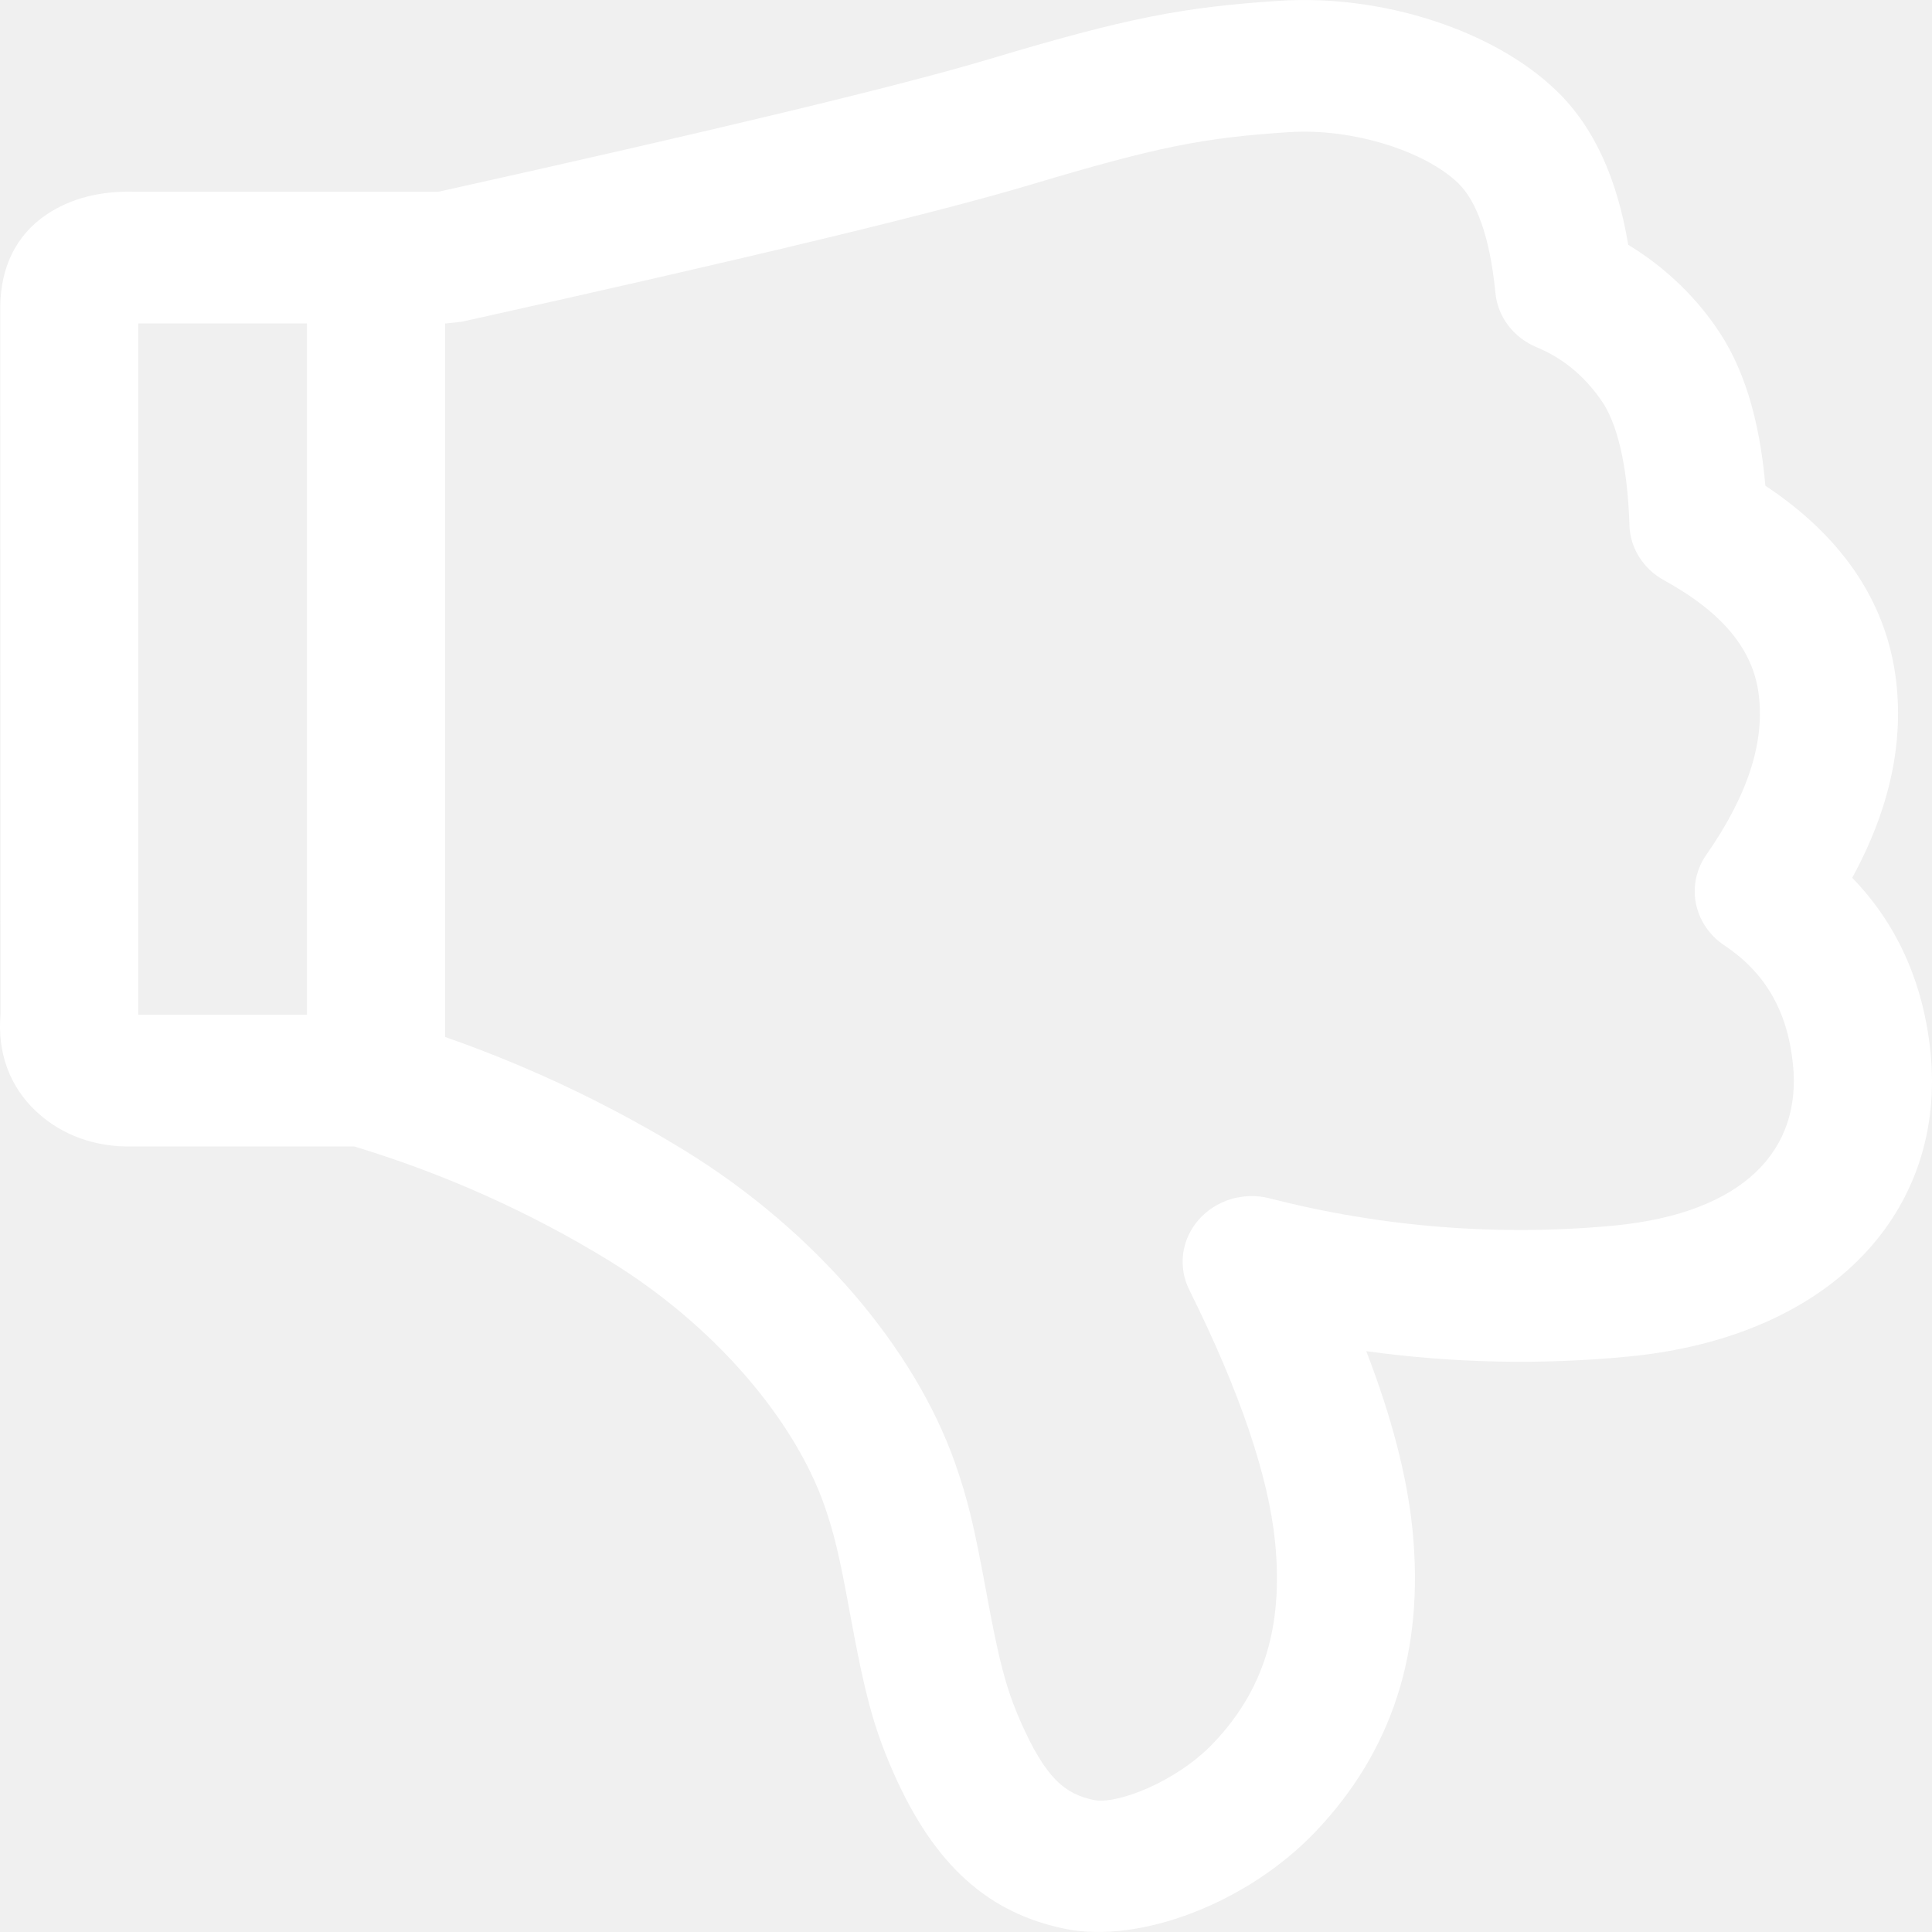
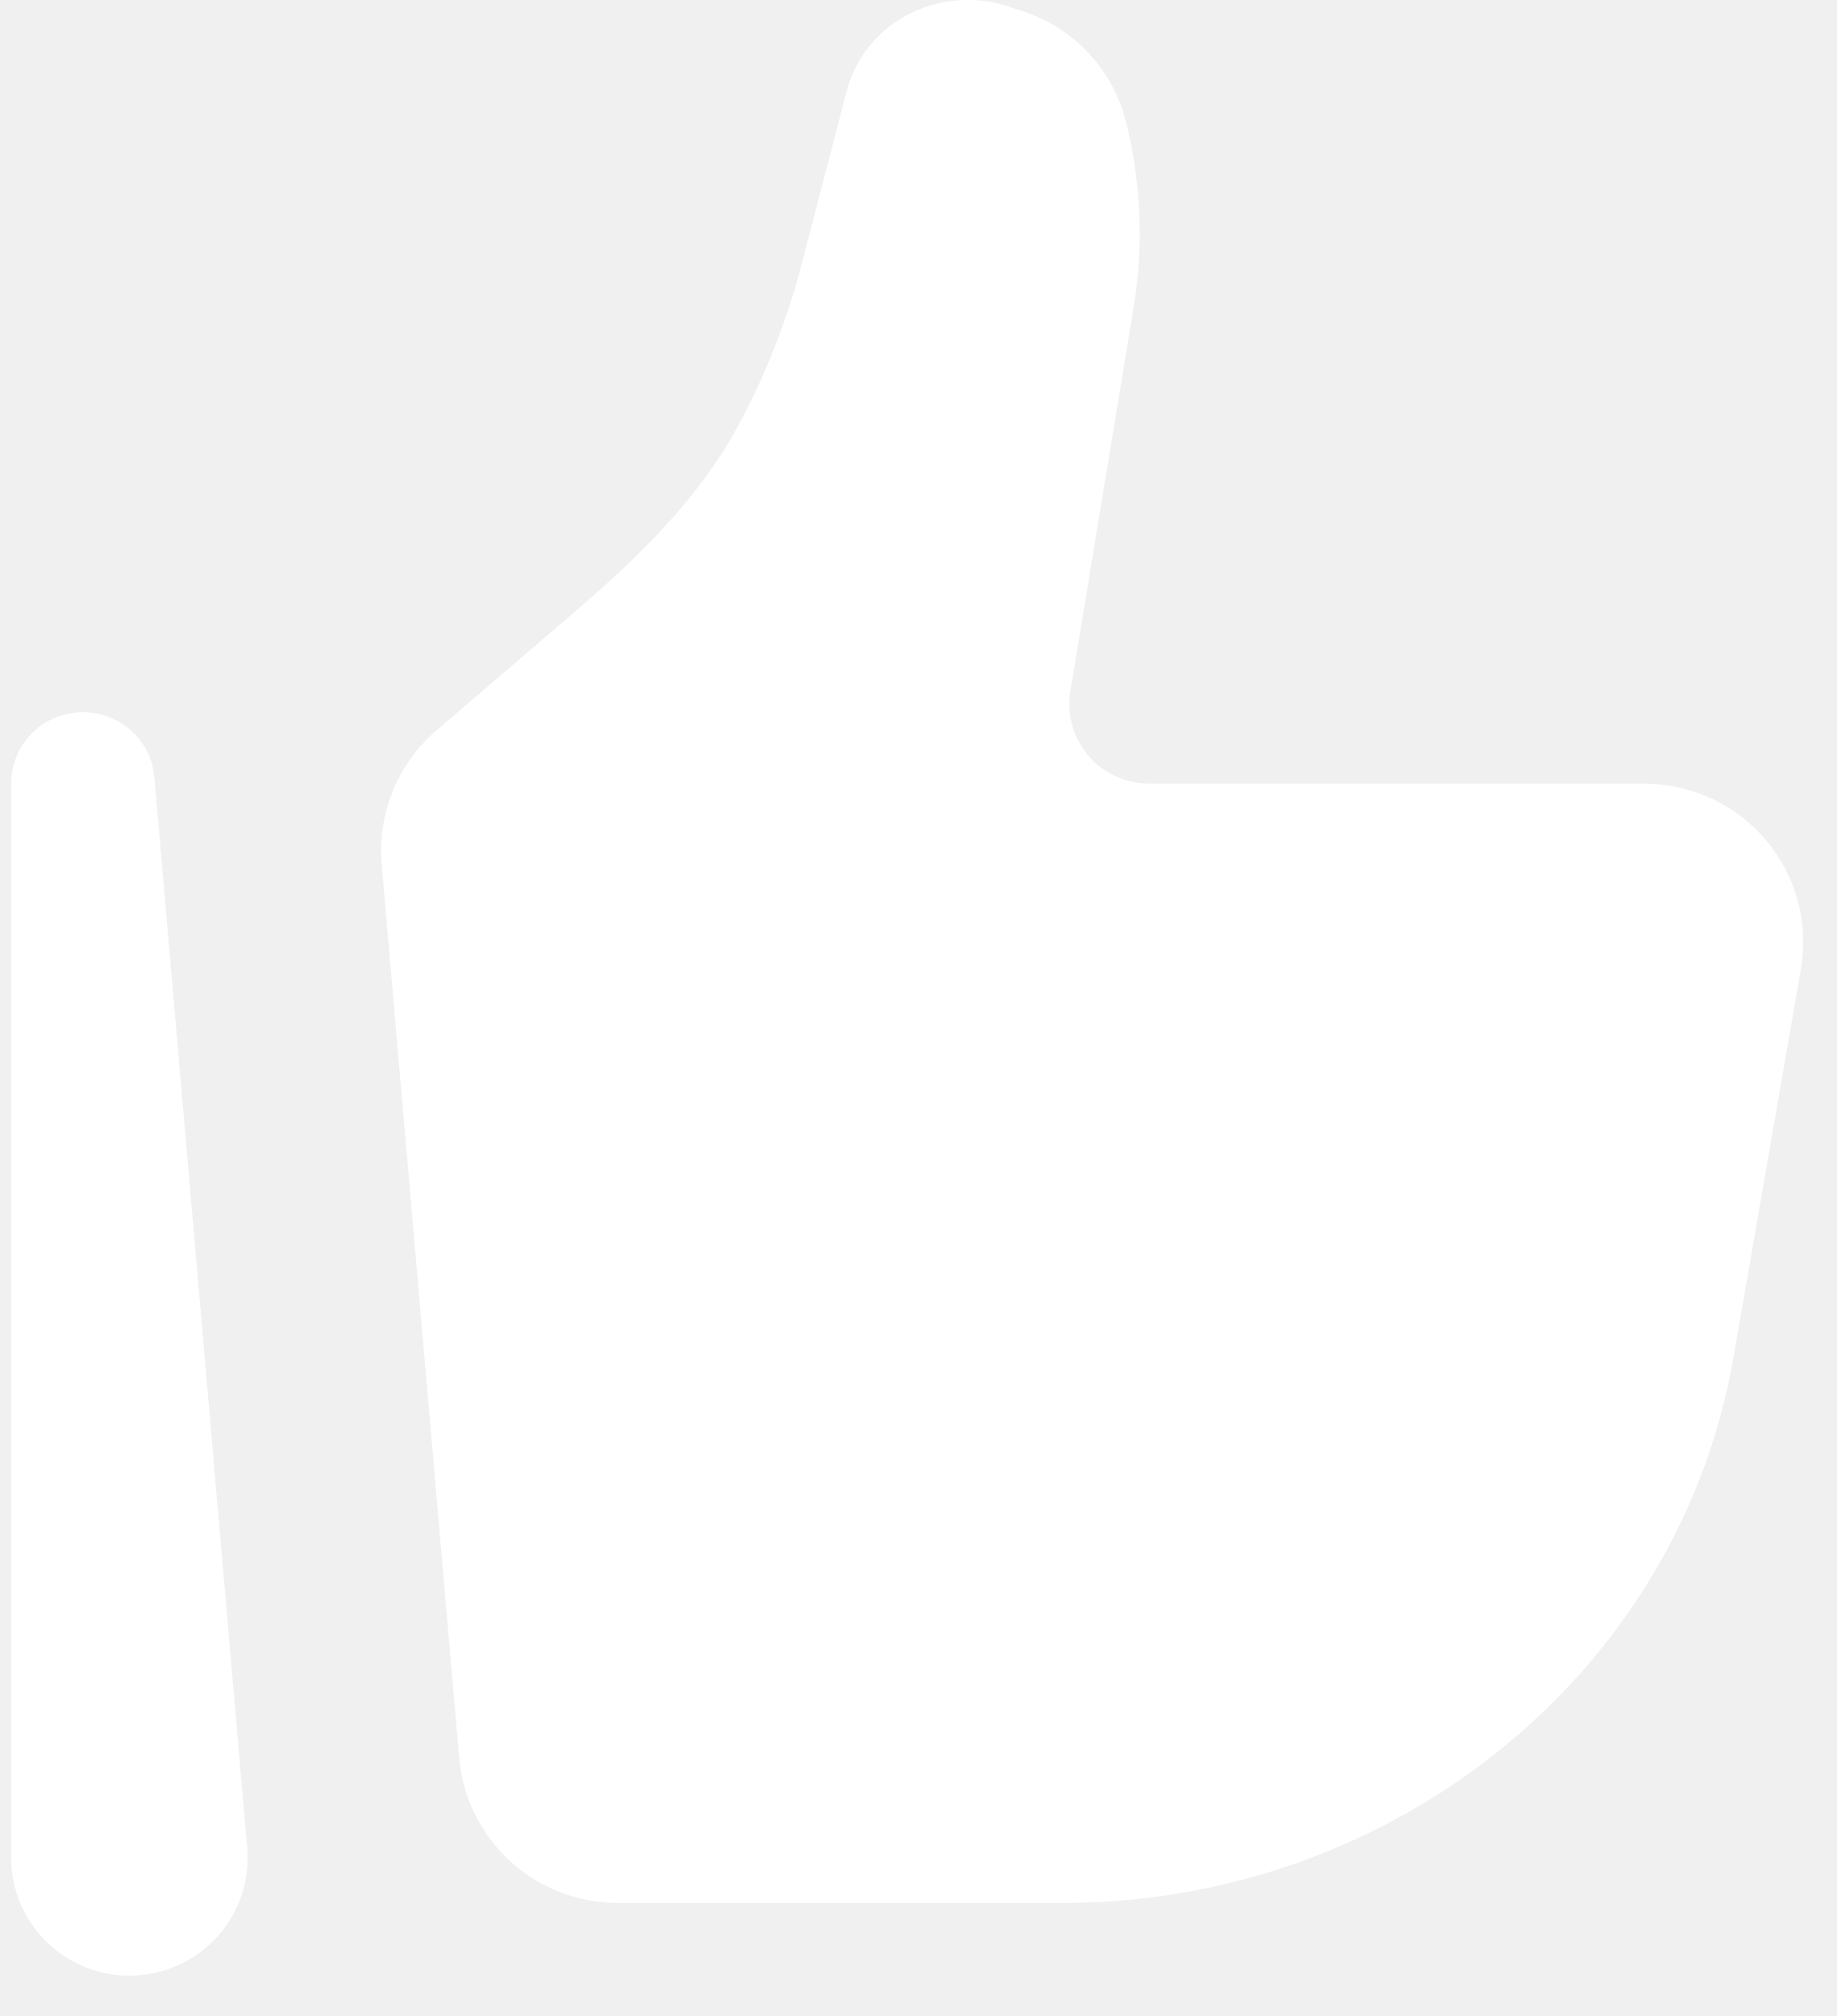
- <svg xmlns="http://www.w3.org/2000/svg" width="40" height="40" viewBox="0 0 40 40" fill="none">
-   <path d="M2.863 21.01V6.696H9.241L9.564 6.66C15.486 5.348 19.41 4.402 21.365 3.816C23.963 3.038 24.931 2.848 26.694 2.736C28.011 2.65 29.508 3.132 30.19 3.792C30.567 4.156 30.849 4.904 30.961 6.064C30.984 6.307 31.075 6.54 31.226 6.738C31.376 6.936 31.58 7.092 31.816 7.19C32.34 7.406 32.776 7.758 33.14 8.27C33.477 8.738 33.696 9.61 33.736 10.872C33.742 11.104 33.811 11.331 33.936 11.53C34.061 11.73 34.238 11.896 34.449 12.012C35.674 12.686 36.281 13.446 36.407 14.338C36.546 15.324 36.209 16.434 35.327 17.698C35.12 17.994 35.043 18.356 35.112 18.705C35.181 19.055 35.391 19.365 35.697 19.57C36.542 20.134 37.005 20.918 37.121 22.03C37.306 23.802 36.117 25.112 33.424 25.374C31.026 25.6 28.604 25.408 26.279 24.808C26.015 24.742 25.737 24.75 25.477 24.829C25.218 24.909 24.988 25.057 24.814 25.257C24.64 25.456 24.53 25.699 24.496 25.956C24.463 26.213 24.507 26.474 24.624 26.708C25.677 28.824 26.262 30.57 26.399 31.922C26.578 33.716 26.142 35.016 25.123 36.088C24.351 36.9 23.115 37.364 22.652 37.268C22.041 37.144 21.643 36.808 21.125 35.632C20.82 34.936 20.673 34.344 20.42 32.962C20.178 31.65 20.045 31.058 19.77 30.282C18.938 27.93 16.898 25.492 14.159 23.81C12.238 22.635 10.158 21.713 7.976 21.07C7.84 21.031 7.698 21.011 7.555 21.01H2.863ZM2.774 3.97C2.094 3.952 1.484 4.096 0.972 4.436C0.32 4.87 0.012 5.554 0.006 6.342L0.012 20.988C-0.059 21.768 0.183 22.484 0.755 23.016C1.292 23.516 1.993 23.752 2.734 23.736H7.334C9.195 24.299 10.969 25.094 12.61 26.1C14.816 27.456 16.441 29.4 17.062 31.152C17.275 31.756 17.389 32.256 17.603 33.432C17.894 35.01 18.075 35.744 18.492 36.688C19.355 38.652 20.487 39.612 22.049 39.934C23.586 40.25 25.824 39.408 27.239 37.92C28.807 36.272 29.5 34.21 29.243 31.662C29.132 30.569 28.814 29.339 28.287 27.974C30.085 28.223 31.907 28.261 33.714 28.086C37.94 27.676 40.312 25.062 39.967 21.758C39.815 20.334 39.272 19.124 38.348 18.174C39.125 16.752 39.434 15.346 39.241 13.974C39.017 12.394 38.091 11.078 36.55 10.056C36.43 8.67 36.095 7.564 35.502 6.736C35.032 6.068 34.422 5.5 33.71 5.068C33.483 3.7 33.005 2.63 32.224 1.878C30.929 0.626 28.616 -0.12 26.502 0.016C24.496 0.144 23.308 0.376 20.509 1.216C18.662 1.77 14.839 2.69 9.077 3.97H2.774ZM6.355 21.632C6.355 21.811 6.391 21.988 6.463 22.154C6.535 22.319 6.64 22.47 6.773 22.596C6.906 22.723 7.064 22.823 7.238 22.892C7.412 22.961 7.598 22.996 7.787 22.996C7.975 22.995 8.161 22.96 8.334 22.891C8.508 22.822 8.665 22.721 8.798 22.595C8.93 22.468 9.035 22.318 9.107 22.153C9.178 21.988 9.215 21.811 9.214 21.632V6.276C9.214 6.097 9.178 5.92 9.106 5.755C9.034 5.59 8.929 5.44 8.796 5.314C8.664 5.187 8.506 5.087 8.332 5.018C8.159 4.95 7.973 4.914 7.785 4.914C7.597 4.914 7.411 4.95 7.237 5.018C7.063 5.087 6.906 5.187 6.773 5.314C6.64 5.44 6.535 5.59 6.463 5.755C6.392 5.92 6.355 6.097 6.355 6.276V21.632Z" fill="white" />
+ <svg xmlns="http://www.w3.org/2000/svg" width="41" height="45" viewBox="0 0 41 45" fill="none">
+   <path d="M38.694 30.297L40.198 21.632C40.286 21.124 40.262 20.603 40.127 20.105C39.992 19.608 39.749 19.146 39.416 18.751C39.083 18.357 38.667 18.039 38.197 17.822C37.728 17.604 37.217 17.491 36.699 17.49H25.646C25.388 17.49 25.133 17.434 24.899 17.327C24.665 17.219 24.457 17.061 24.29 16.866C24.124 16.67 24.002 16.44 23.933 16.193C23.864 15.945 23.85 15.686 23.892 15.432L25.307 6.841C25.535 5.446 25.47 4.019 25.115 2.651C24.962 2.086 24.668 1.569 24.261 1.146C23.853 0.724 23.346 0.411 22.785 0.236L22.476 0.136C21.776 -0.087 21.018 -0.035 20.355 0.281C19.63 0.629 19.101 1.264 18.904 2.018L17.889 5.913C17.566 7.153 17.096 8.35 16.489 9.479C15.604 11.129 14.235 12.453 12.809 13.674L9.739 16.307C9.314 16.674 8.981 17.135 8.769 17.654C8.557 18.173 8.471 18.735 8.519 19.293L10.251 39.243C10.328 40.125 10.734 40.947 11.389 41.546C12.044 42.145 12.901 42.477 13.791 42.477H23.707C31.135 42.477 37.474 37.325 38.694 30.297Z" fill="white" />
+   <path fill-rule="evenodd" clip-rule="evenodd" d="M1.782 15.897C2.194 15.879 2.597 16.021 2.908 16.292C3.218 16.563 3.411 16.943 3.446 17.352L5.515 41.216C5.55 41.571 5.512 41.93 5.403 42.27C5.295 42.61 5.117 42.925 4.882 43.195C4.647 43.464 4.359 43.683 4.036 43.839C3.713 43.994 3.362 44.082 3.003 44.097C2.645 44.113 2.287 44.055 1.952 43.929C1.617 43.802 1.311 43.608 1.053 43.36C0.795 43.111 0.591 42.813 0.453 42.484C0.315 42.154 0.246 41.8 0.25 41.443V17.488C0.25 17.077 0.41 16.683 0.695 16.386C0.98 16.09 1.37 15.915 1.782 15.897Z" fill="white" />
</svg>
